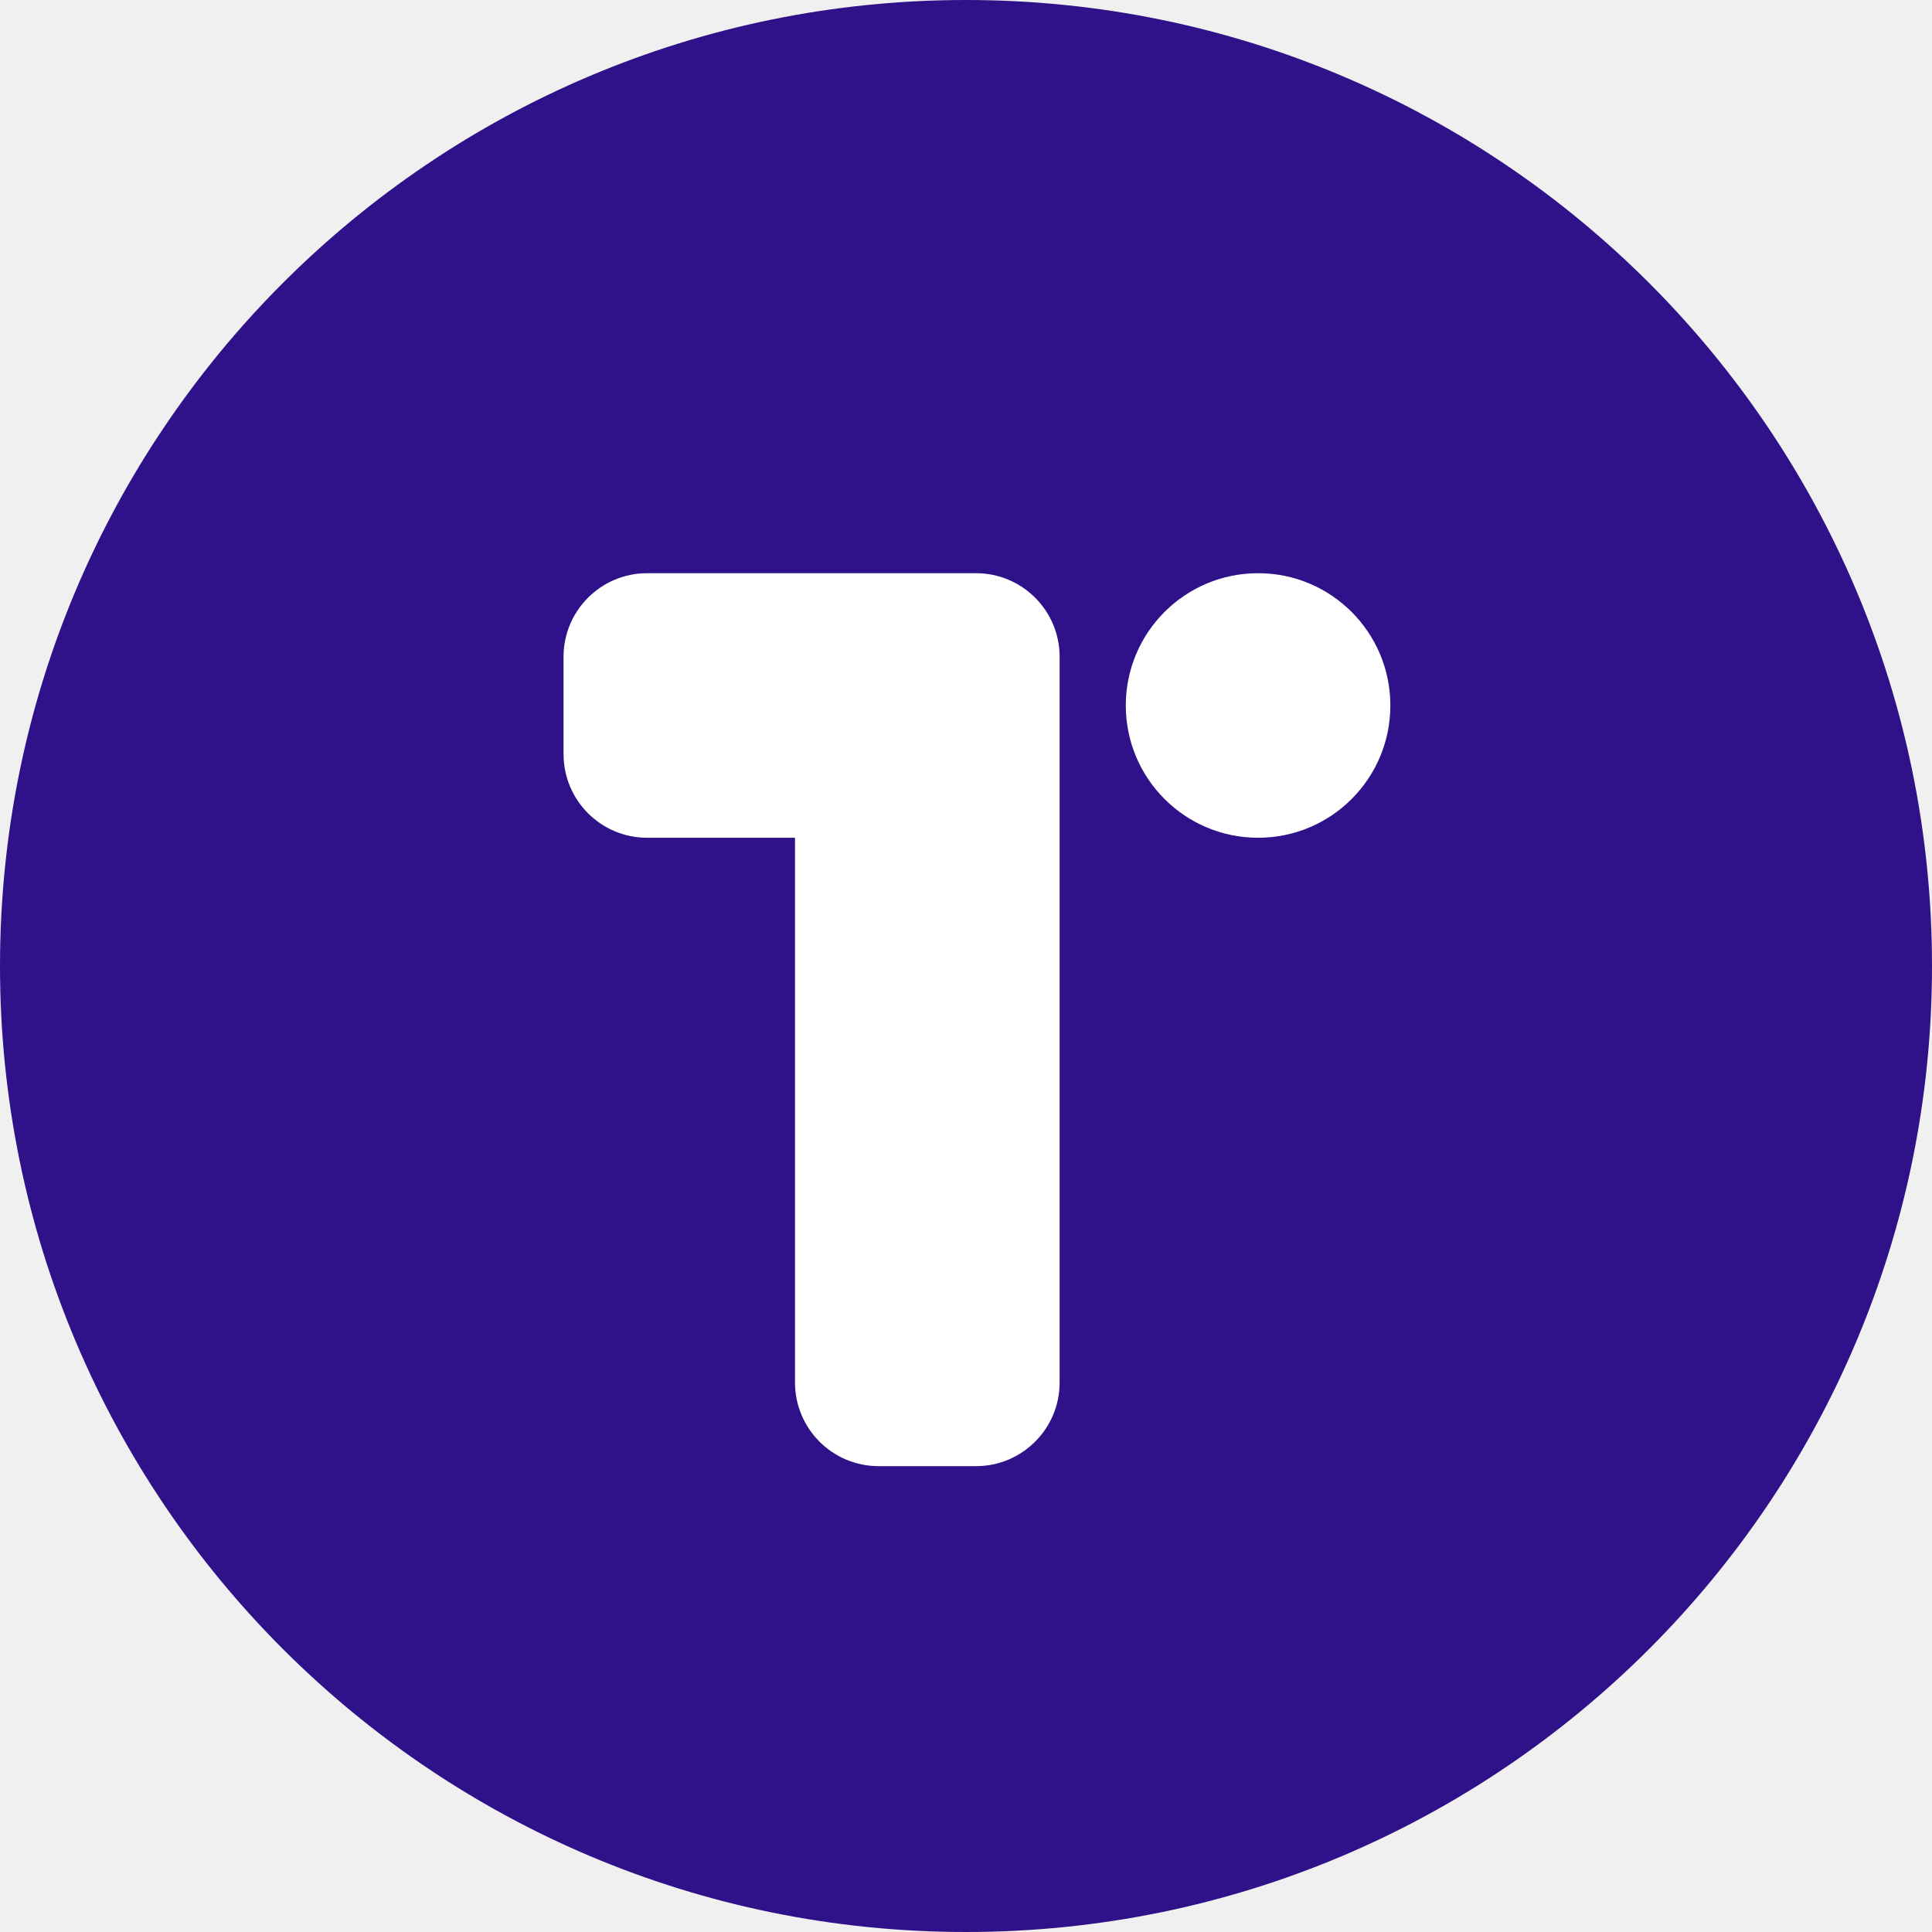
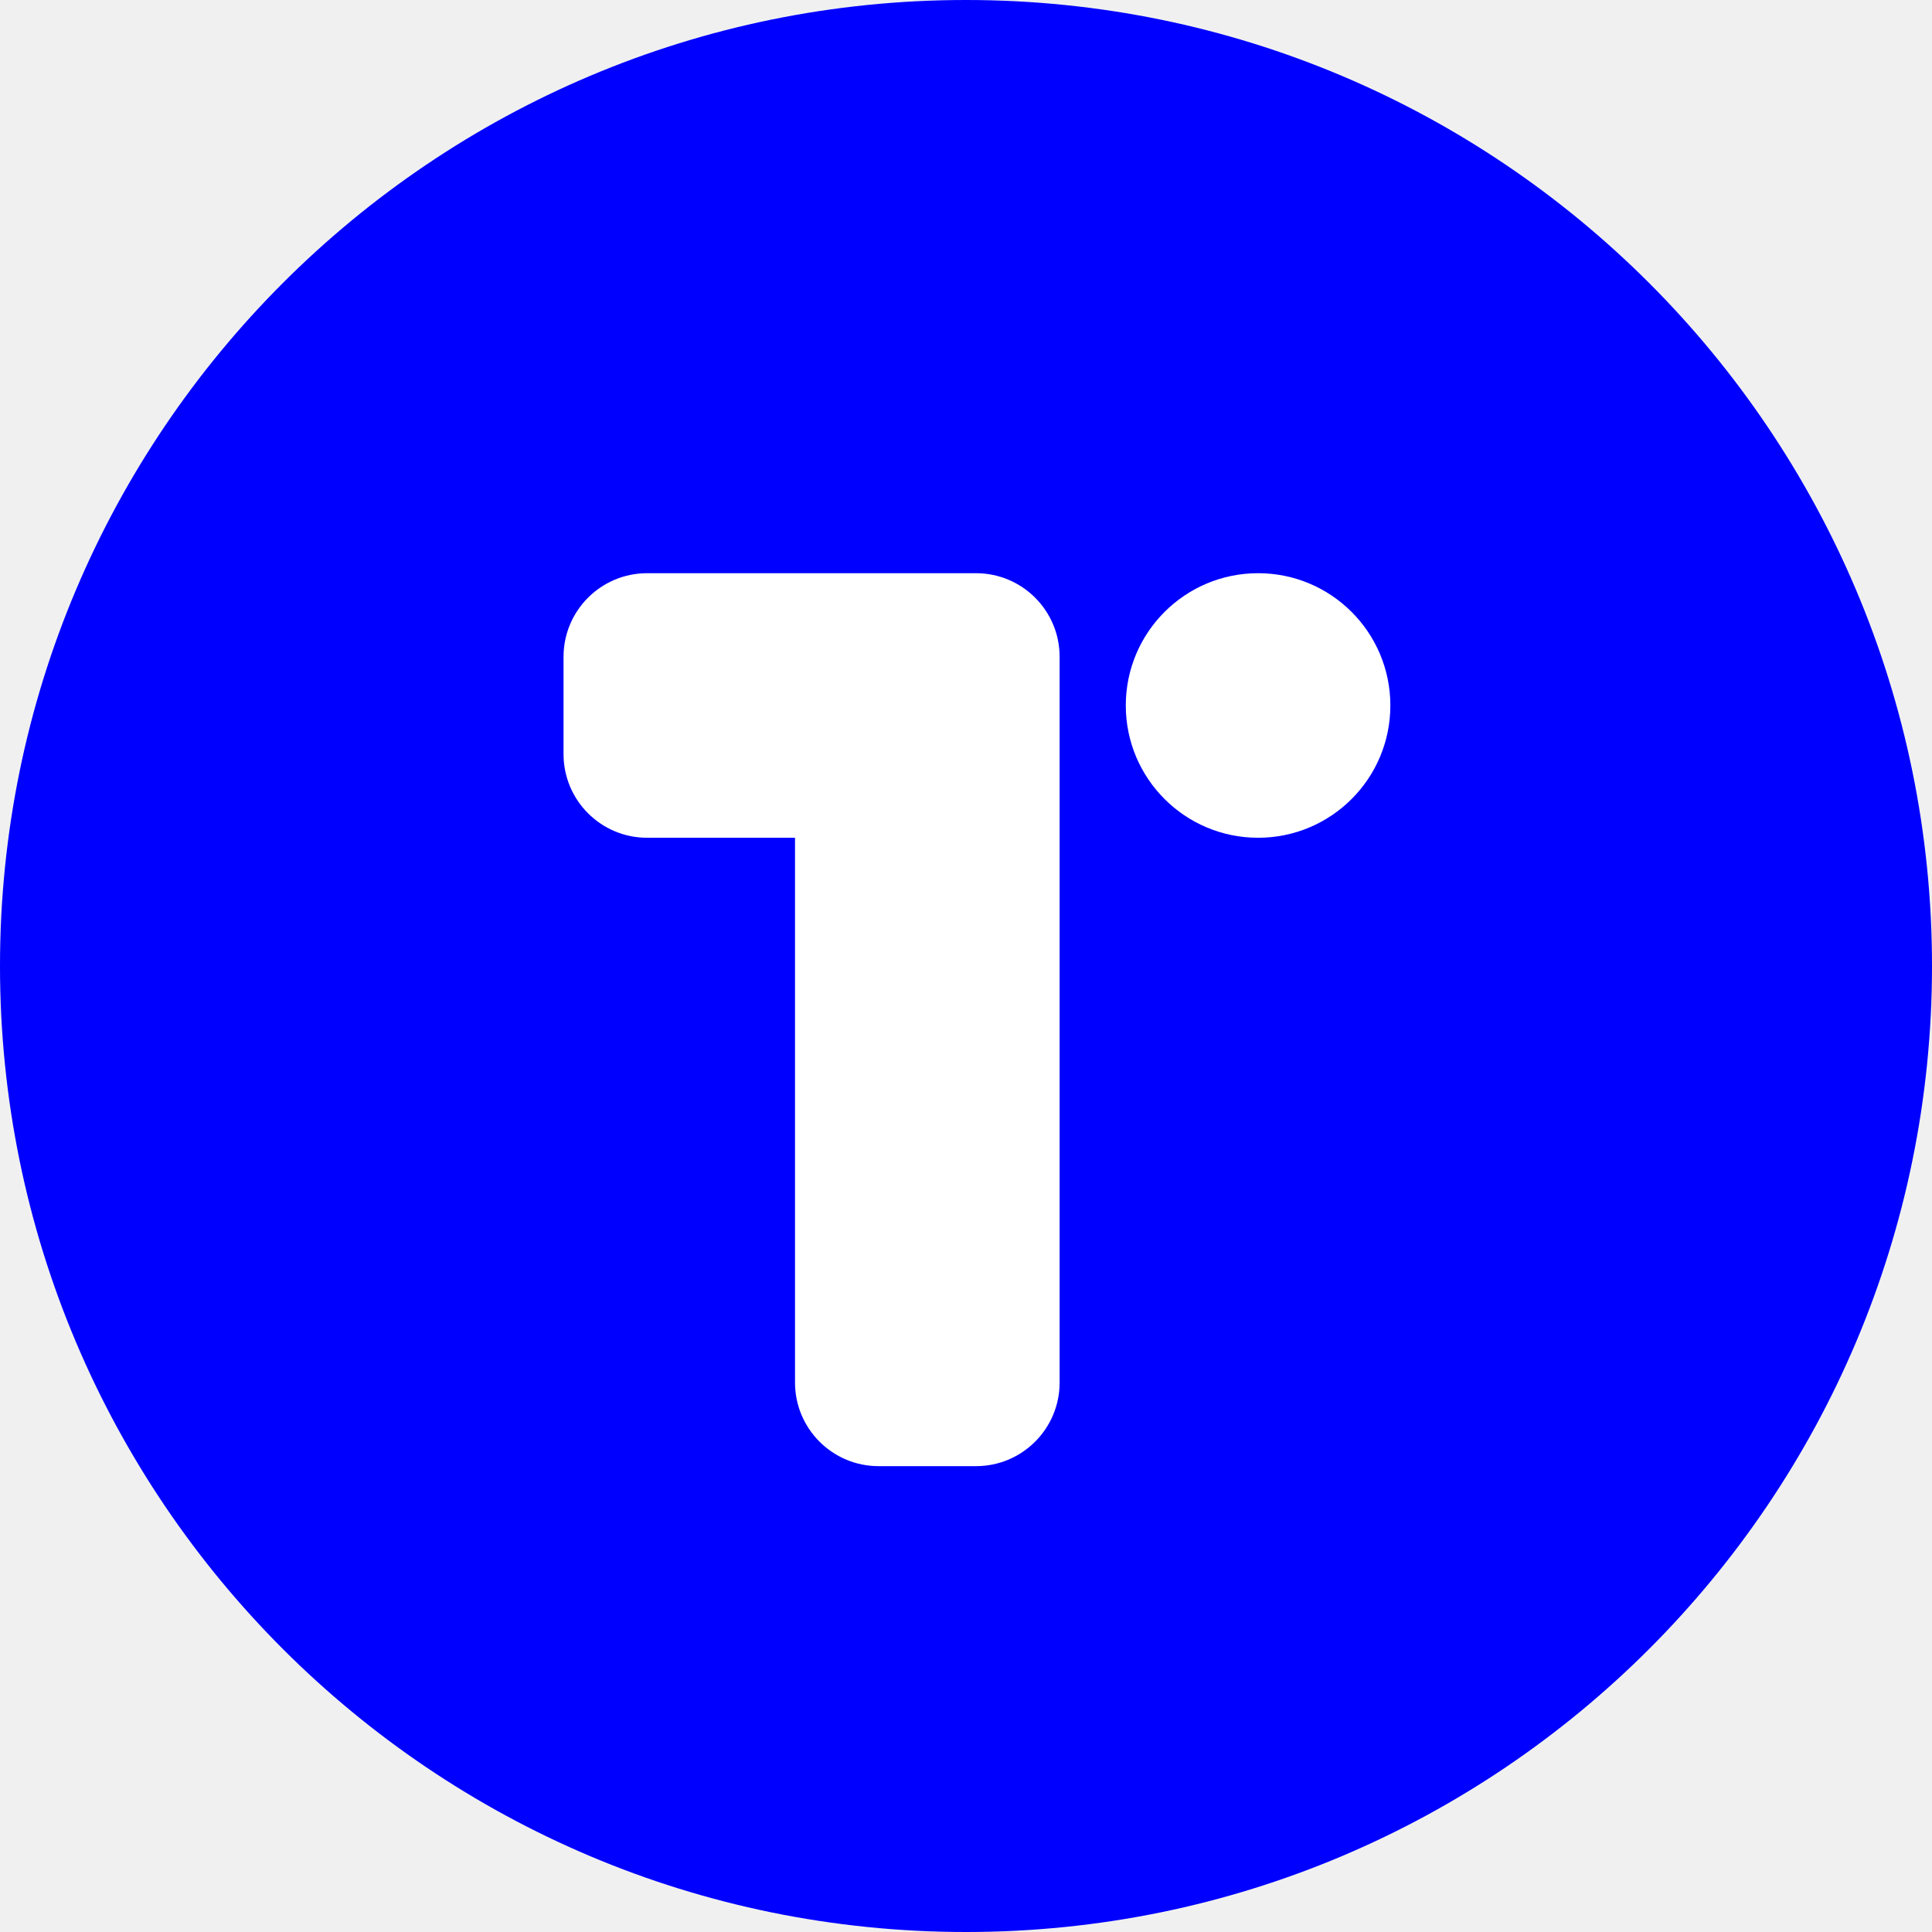
<svg xmlns="http://www.w3.org/2000/svg" width="48" height="48" viewBox="0 0 48 48" fill="none">
-   <circle cx="24" cy="24" r="24" fill="#2f1189" />
+   <circle cx="24" cy="24" r="24" fill="#0000ff" />
  <path fill-rule="evenodd" clip-rule="evenodd" d="M16.078 14.241C14.931 14.241 14.001 15.171 14.001 16.318V18.737C14.001 19.884 14.931 20.814 16.078 20.814H19.752V34.349C19.752 35.496 20.682 36.426 21.829 36.426H24.249C25.396 36.426 26.326 35.496 26.326 34.349V18.755C26.326 18.749 26.326 18.743 26.326 18.737V16.318C26.326 15.171 25.396 14.241 24.249 14.241H21.829H16.078Z" fill="white" />
  <path d="M31.257 20.814C33.072 20.814 34.543 19.343 34.543 17.527C34.543 15.712 33.072 14.241 31.257 14.241C29.442 14.241 27.97 15.712 27.97 17.527C27.97 19.343 29.442 20.814 31.257 20.814Z" fill="white" />
</svg>
